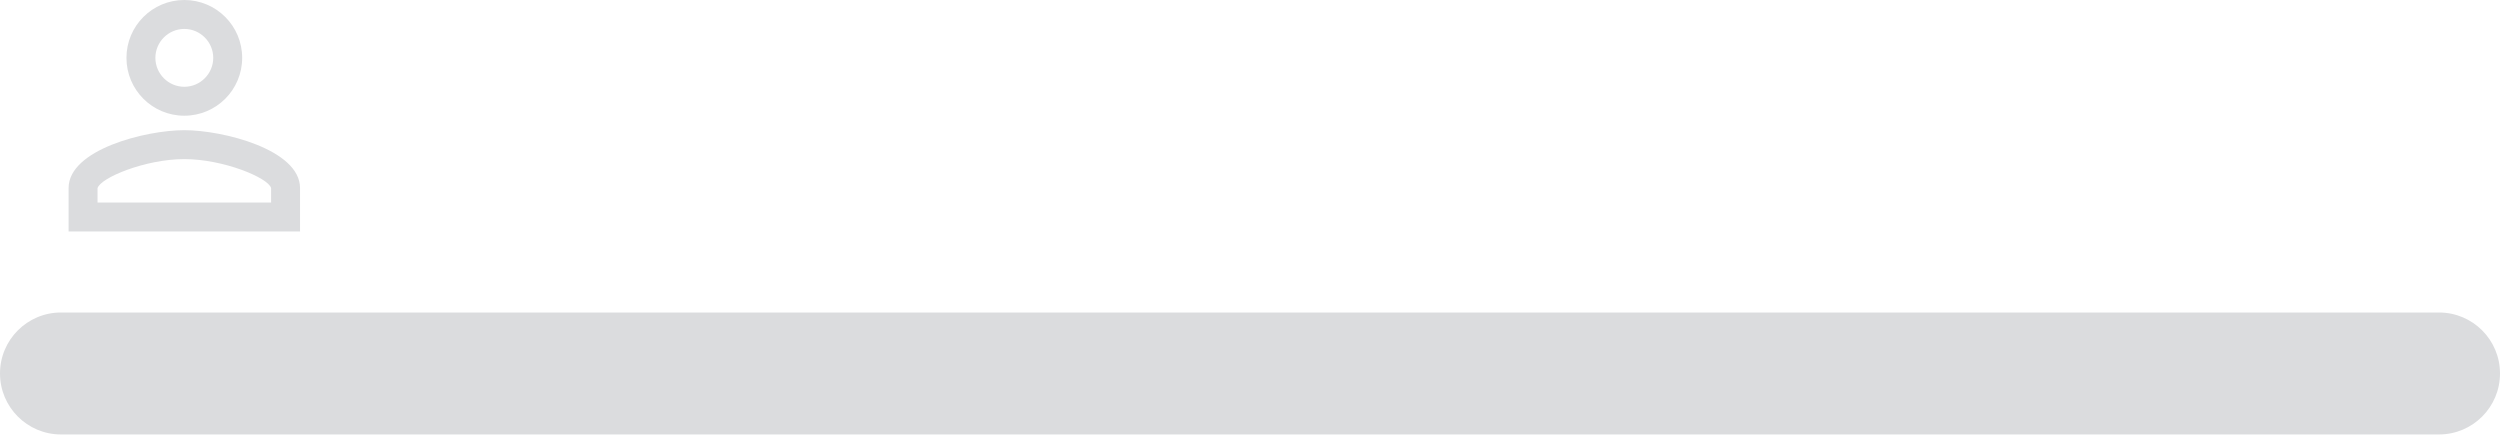
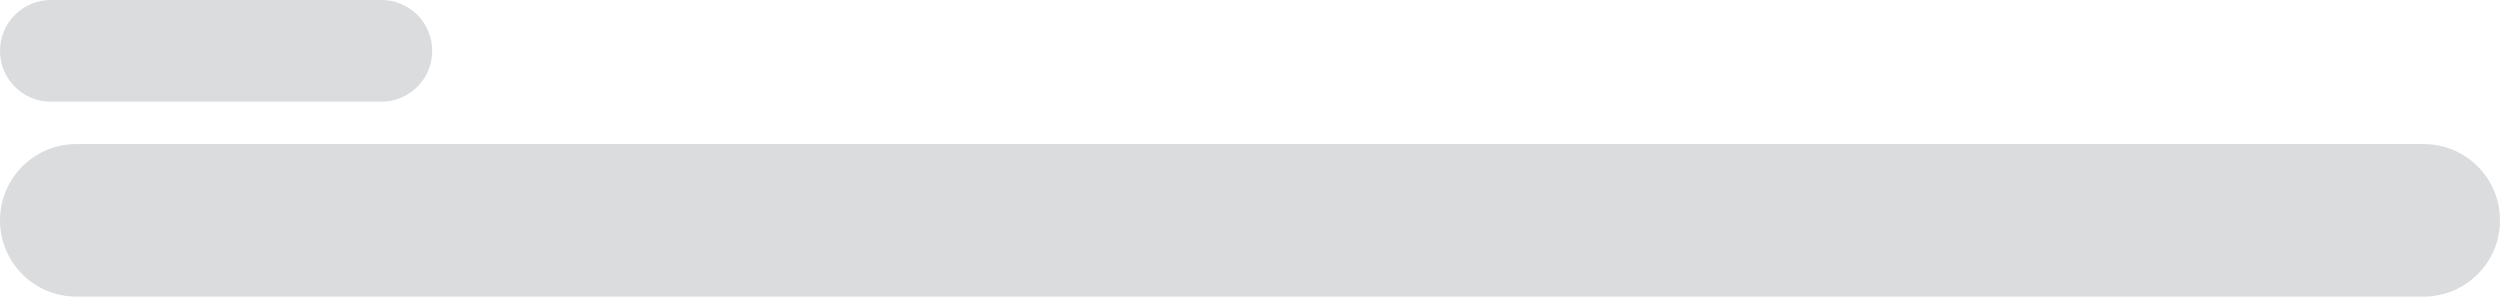
- <svg xmlns="http://www.w3.org/2000/svg" width="328" height="57" viewBox="0 0 328 57" fill="none">
-   <path d="M24.182 15.182C28.376 15.182 31.773 11.785 31.773 7.591C31.773 3.397 28.376 0 24.182 0C19.988 0 16.591 3.397 16.591 7.591C16.591 11.785 19.988 15.182 24.182 15.182ZM24.182 3.795C26.269 3.795 27.977 5.503 27.977 7.591C27.977 9.678 26.269 11.386 24.182 11.386C22.094 11.386 20.386 9.678 20.386 7.591C20.386 5.503 22.094 3.795 24.182 3.795Z" fill="#DBDCDE" />
-   <path d="M24.182 17.079C19.115 17.079 9 19.622 9 24.67V30.364H39.364V24.67C39.364 19.622 29.249 17.079 24.182 17.079ZM35.568 26.568H12.796V24.689C13.175 23.323 19.058 20.875 24.182 20.875C29.306 20.875 35.189 23.323 35.568 24.67V26.568Z" fill="#DBDCDE" />
-   <rect y="41" width="328" height="16" rx="8" fill="#DBDCDE" />
+ <svg xmlns="http://www.w3.org/2000/svg" width="295" height="35" viewBox="0 0 295 35" fill="none">
+   <rect y="17" width="295" height="18" rx="9" fill="#DBDCDE" />
+   <rect width="51" height="12" rx="6" fill="#DBDCDE" />
</svg>
